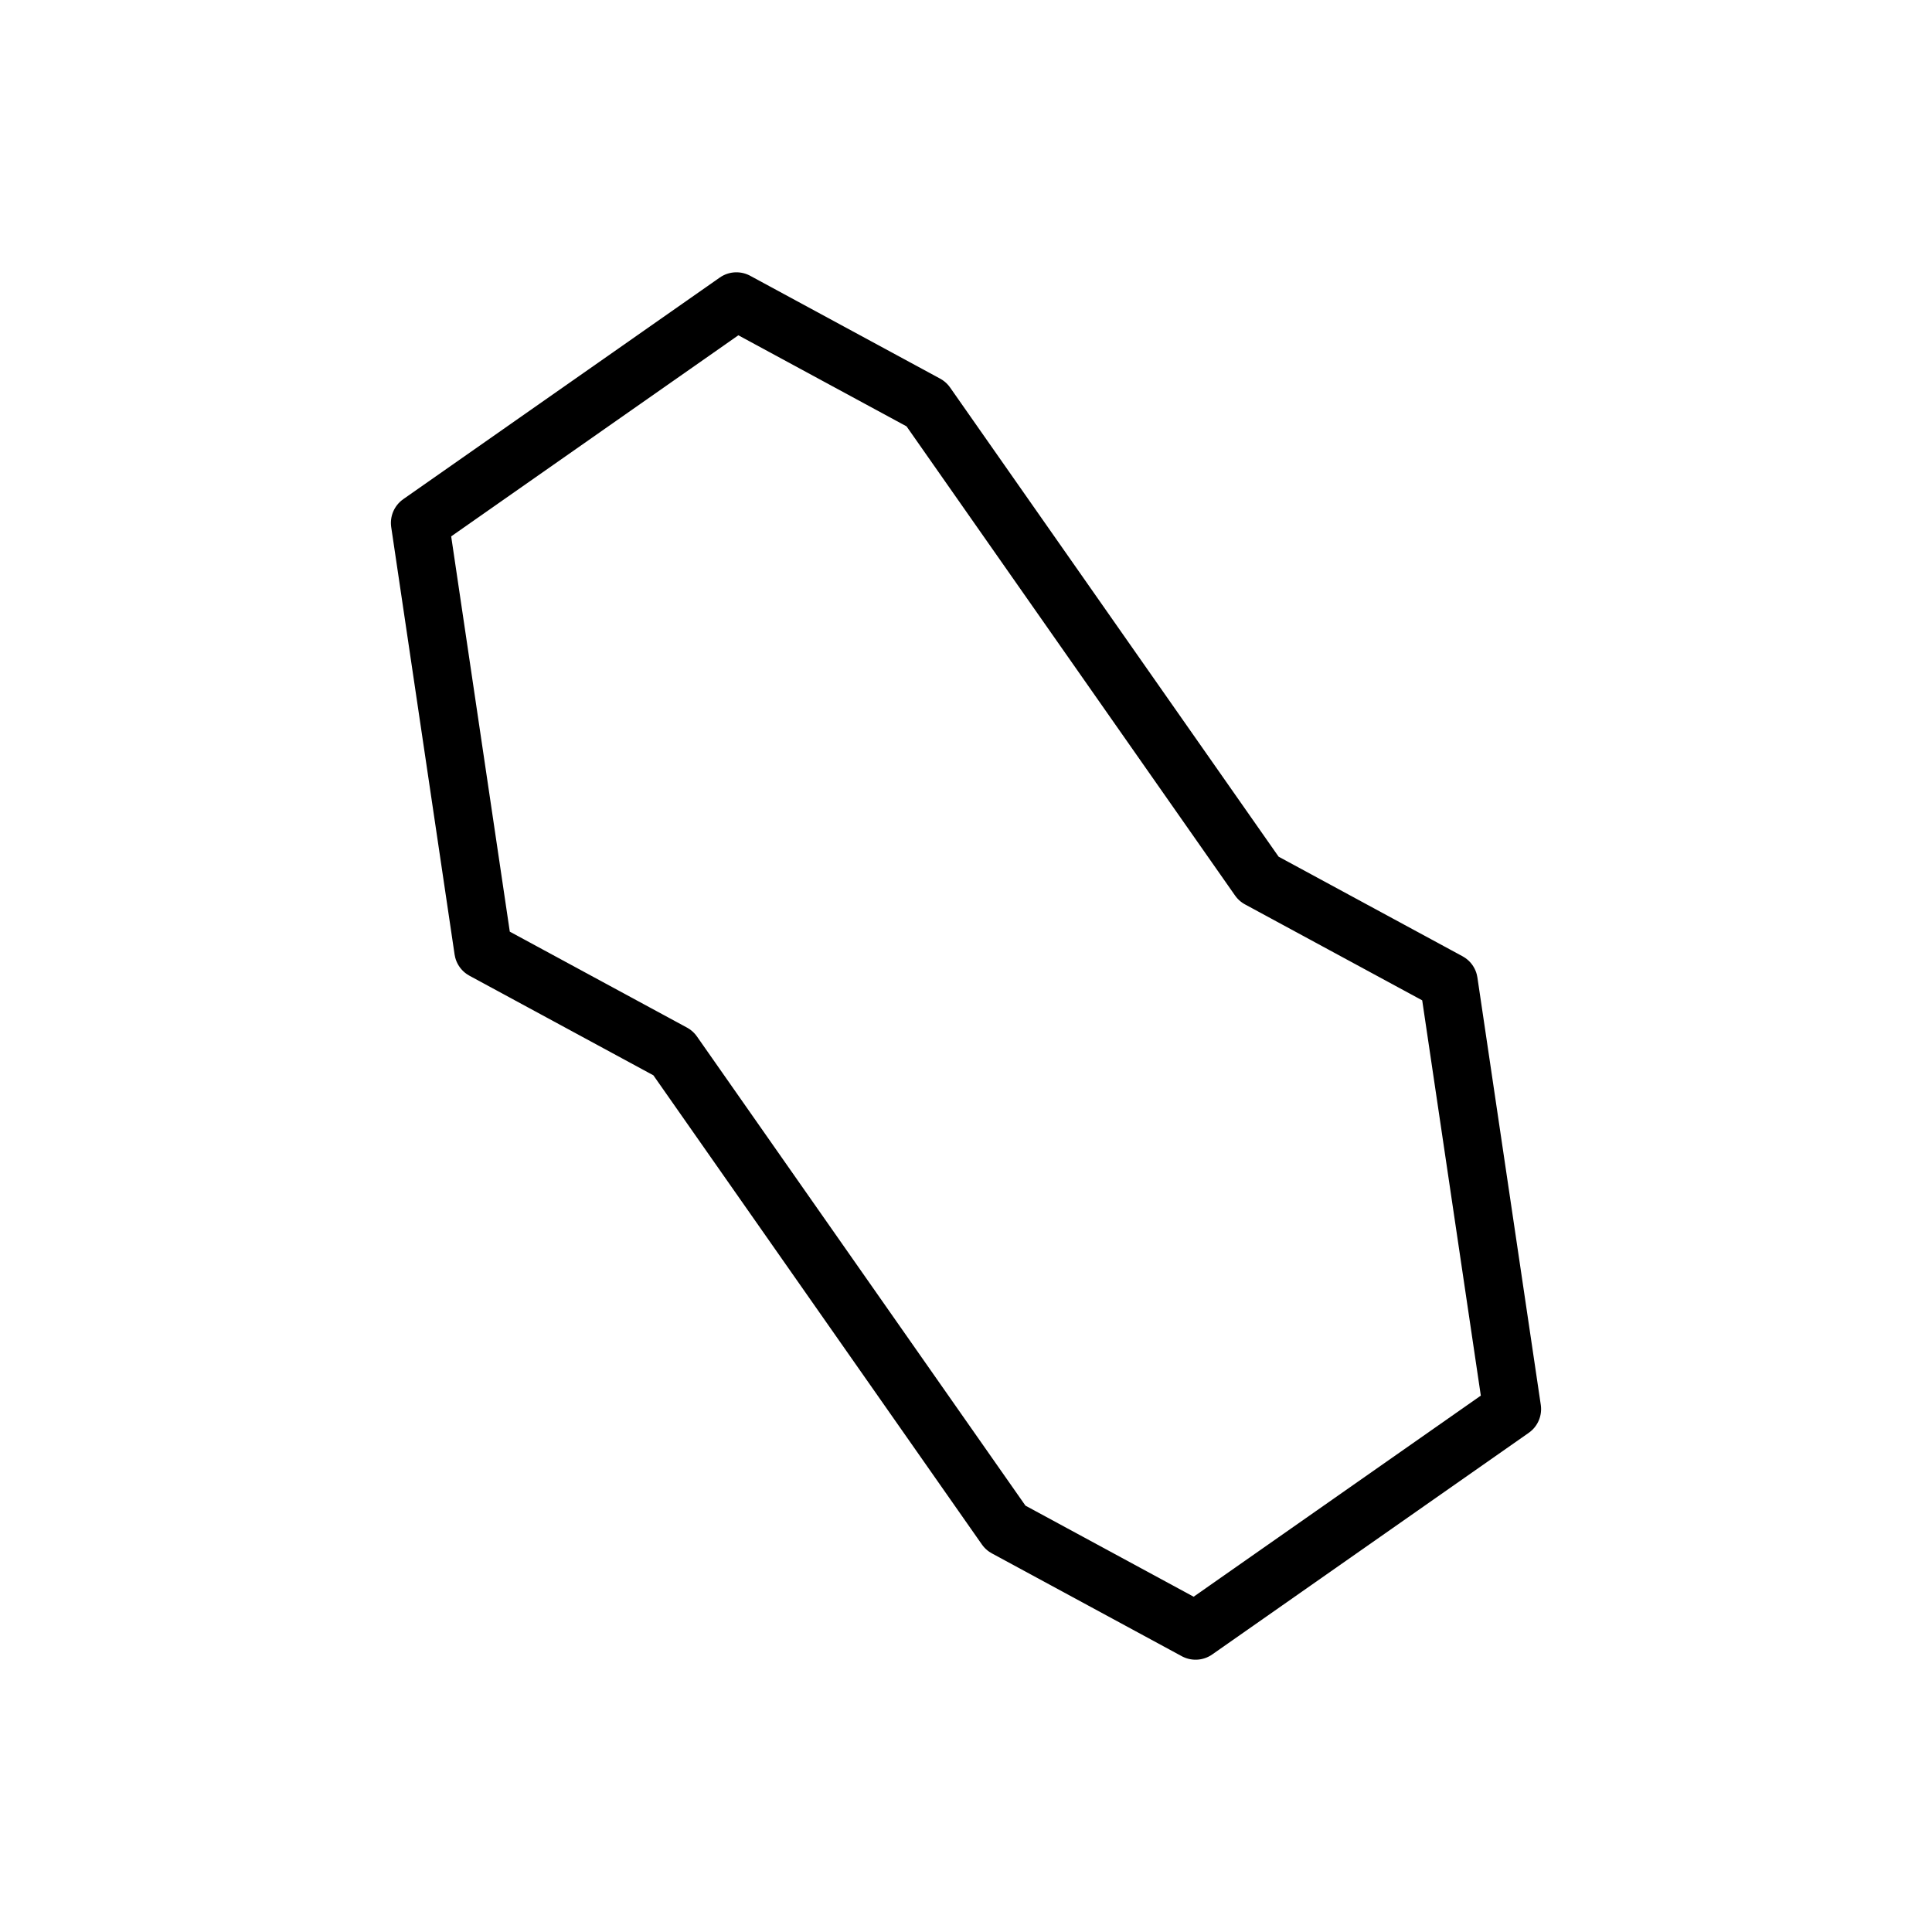
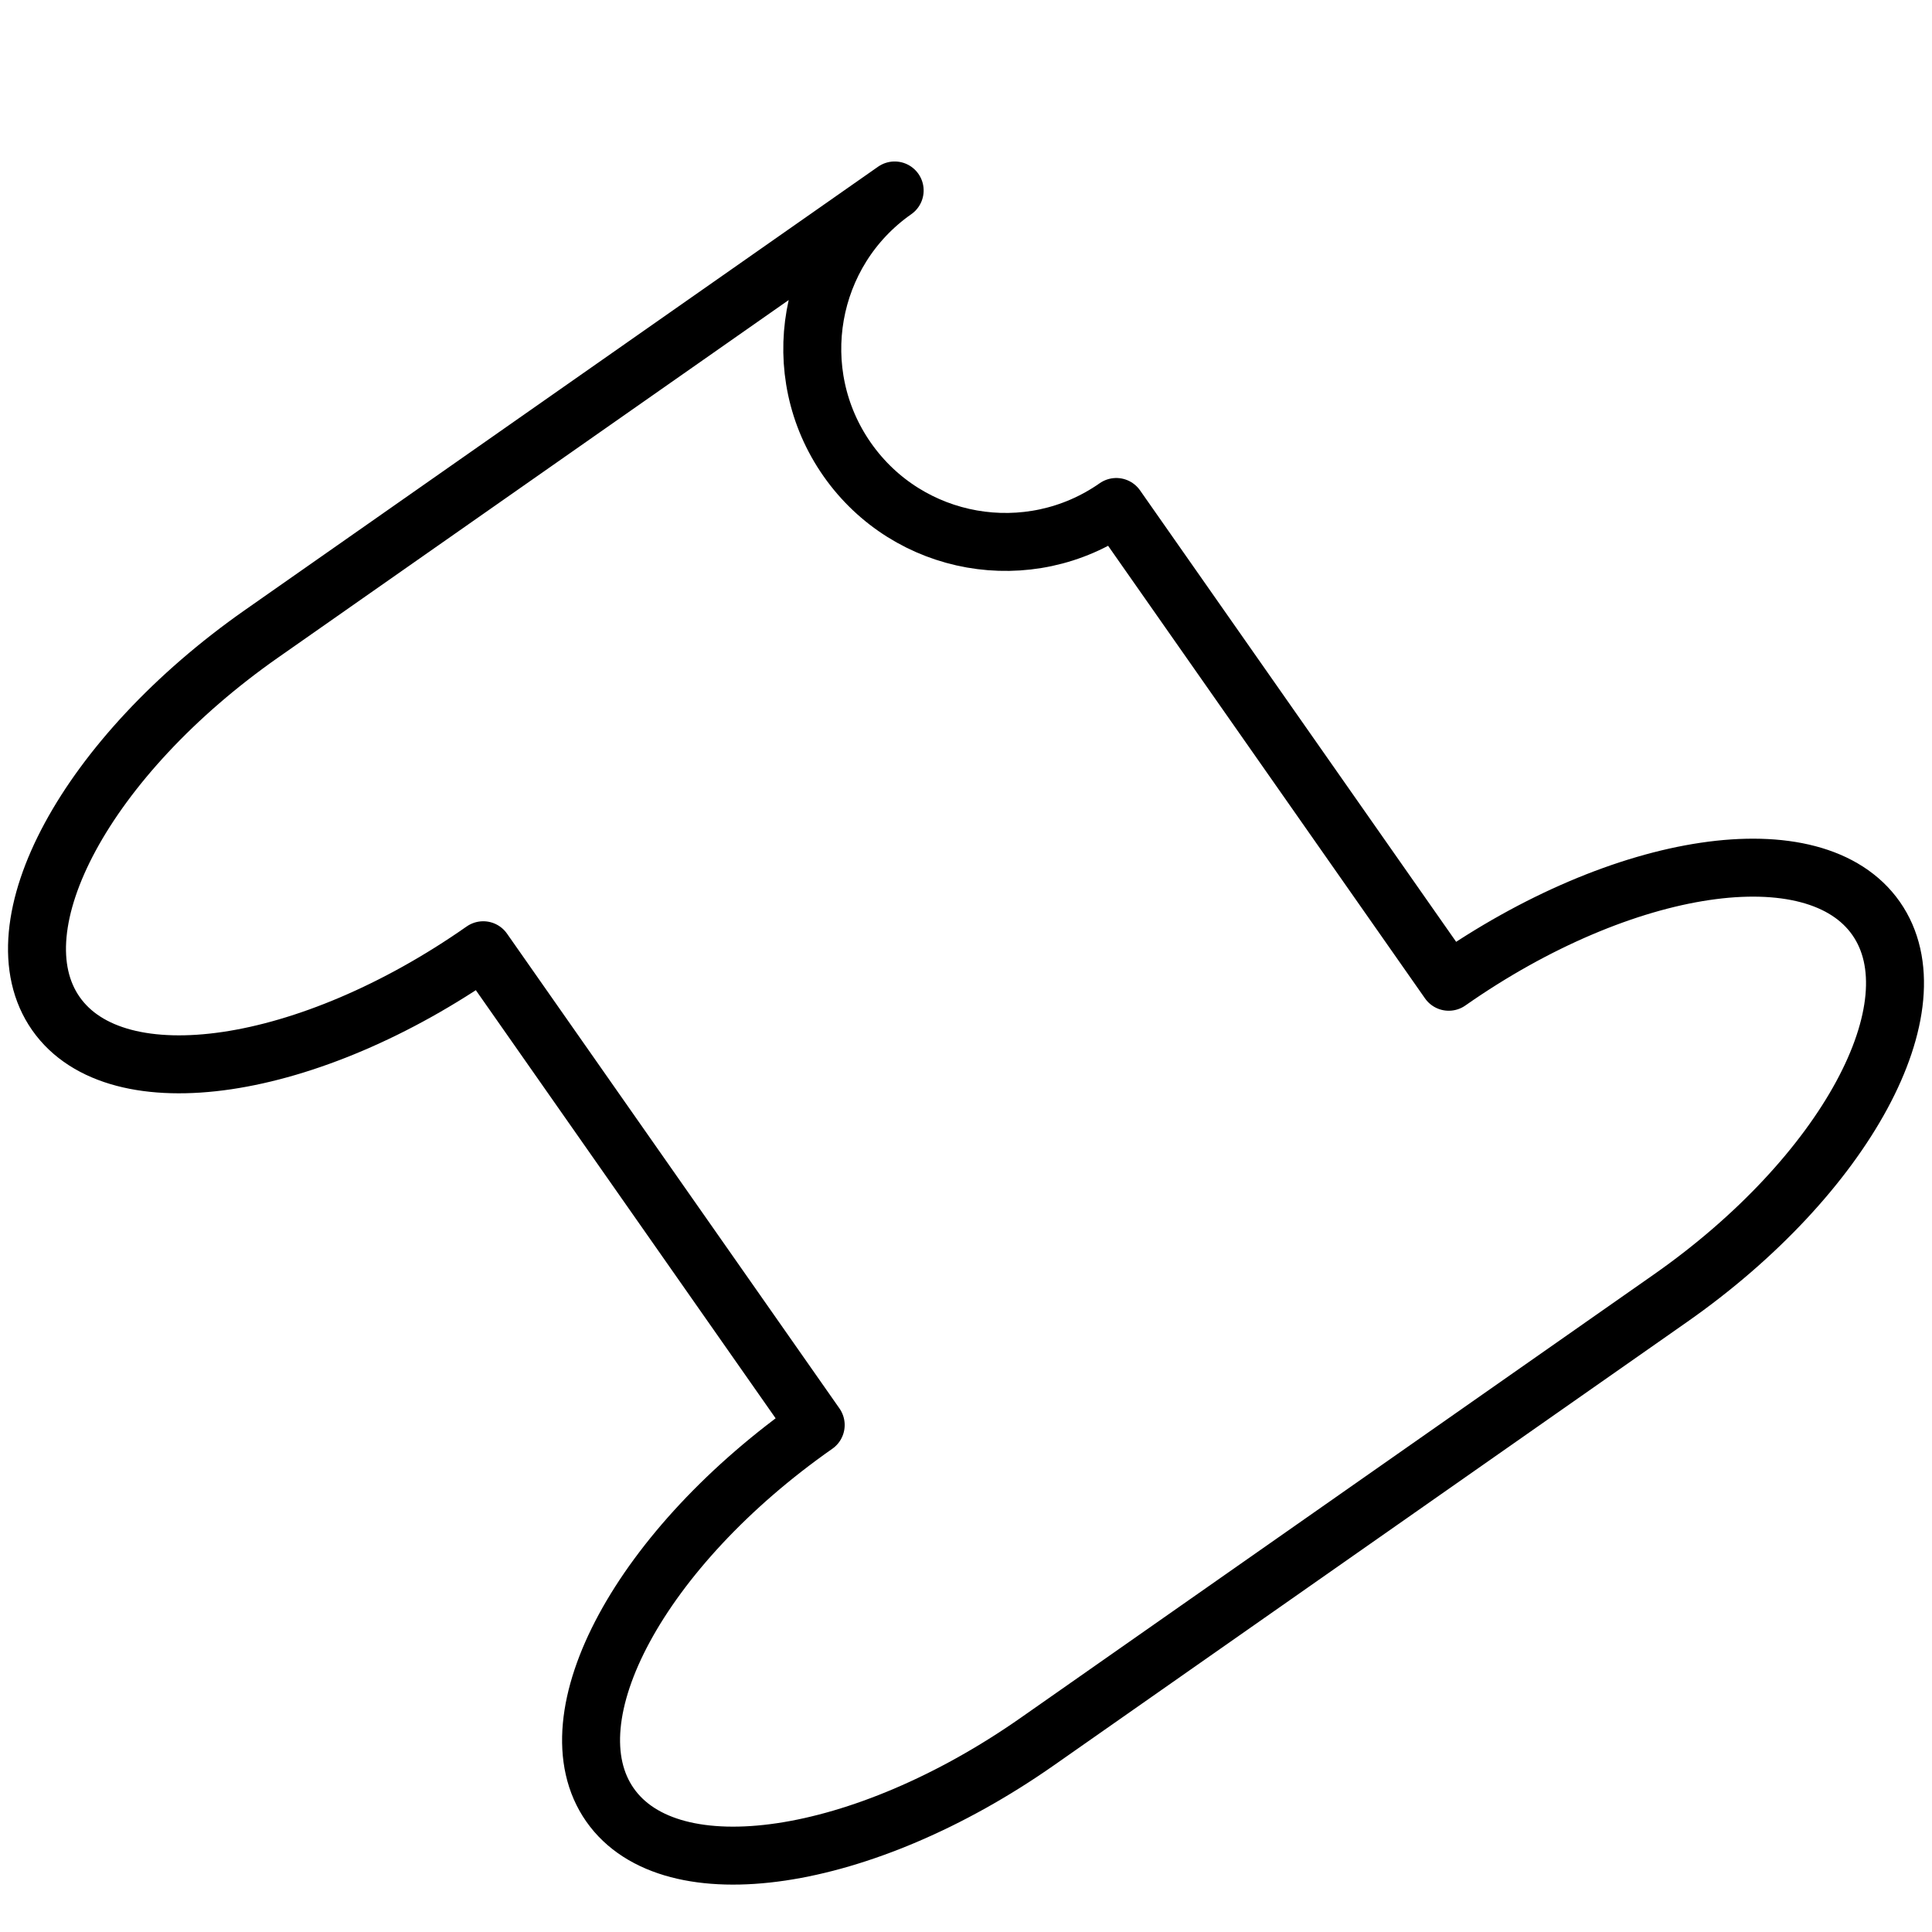
<svg xmlns="http://www.w3.org/2000/svg" width="36" height="36" viewBox="0 0 100 100" fill="none" stroke="currentColor" stroke-width="3" stroke-linecap="round" stroke-linejoin="round">
-   <path d="     M 40 15     L 60 15     L 65 25     L 65 55     L 70 65     L 60 85     L 40 85     L 35 75     L 35 45     L 30 35     Z   " transform="rotate(-35 50 50)" />
+   <path d="     M 70 15     L 30 15     A 20 10 0 0 0 30 35     L 30 65     A 20 10 0 0 0 30 85     L 70 85     A 20 10 0 0 0 70 65     L 70 35     A 10 10 0 0 1 70 15     Z   " transform="rotate(-35 50 50)" />
</svg>
